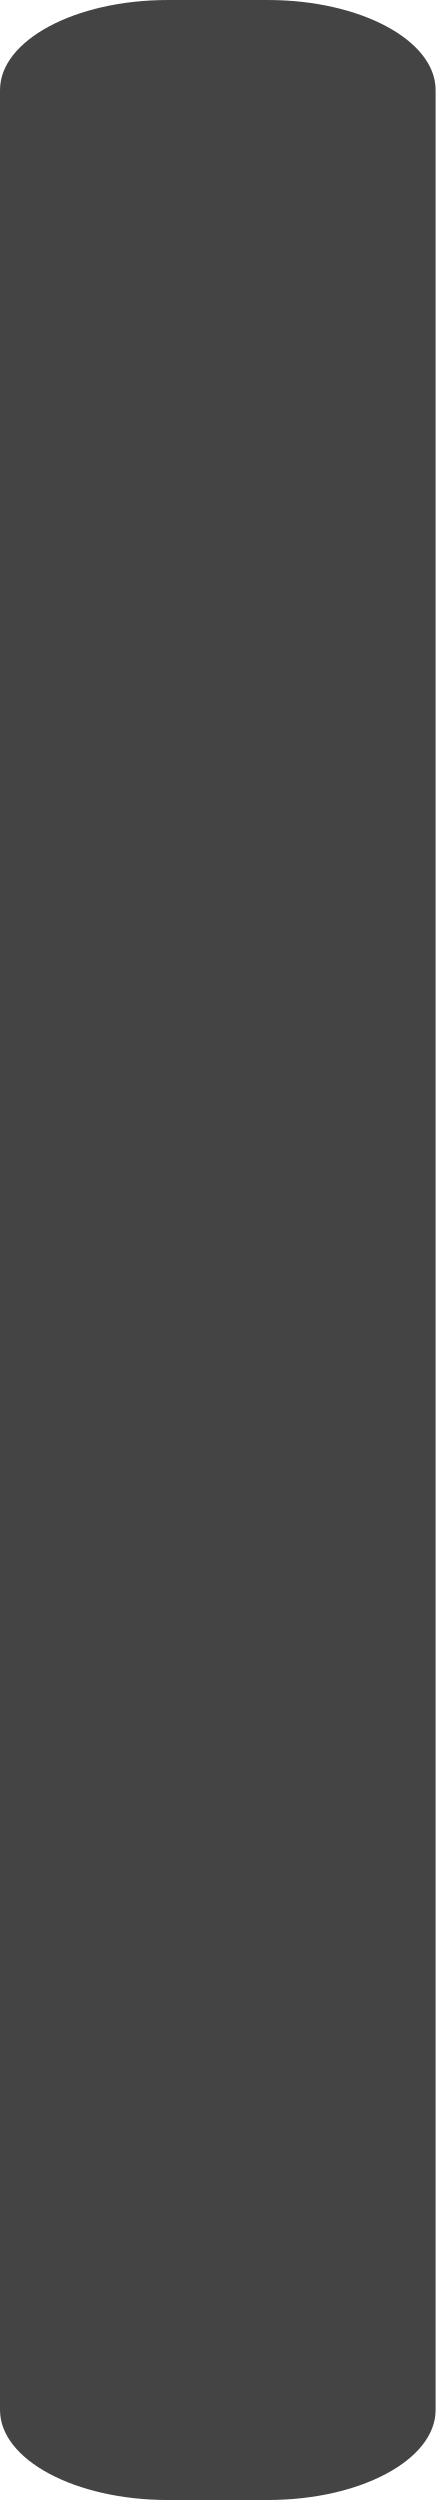
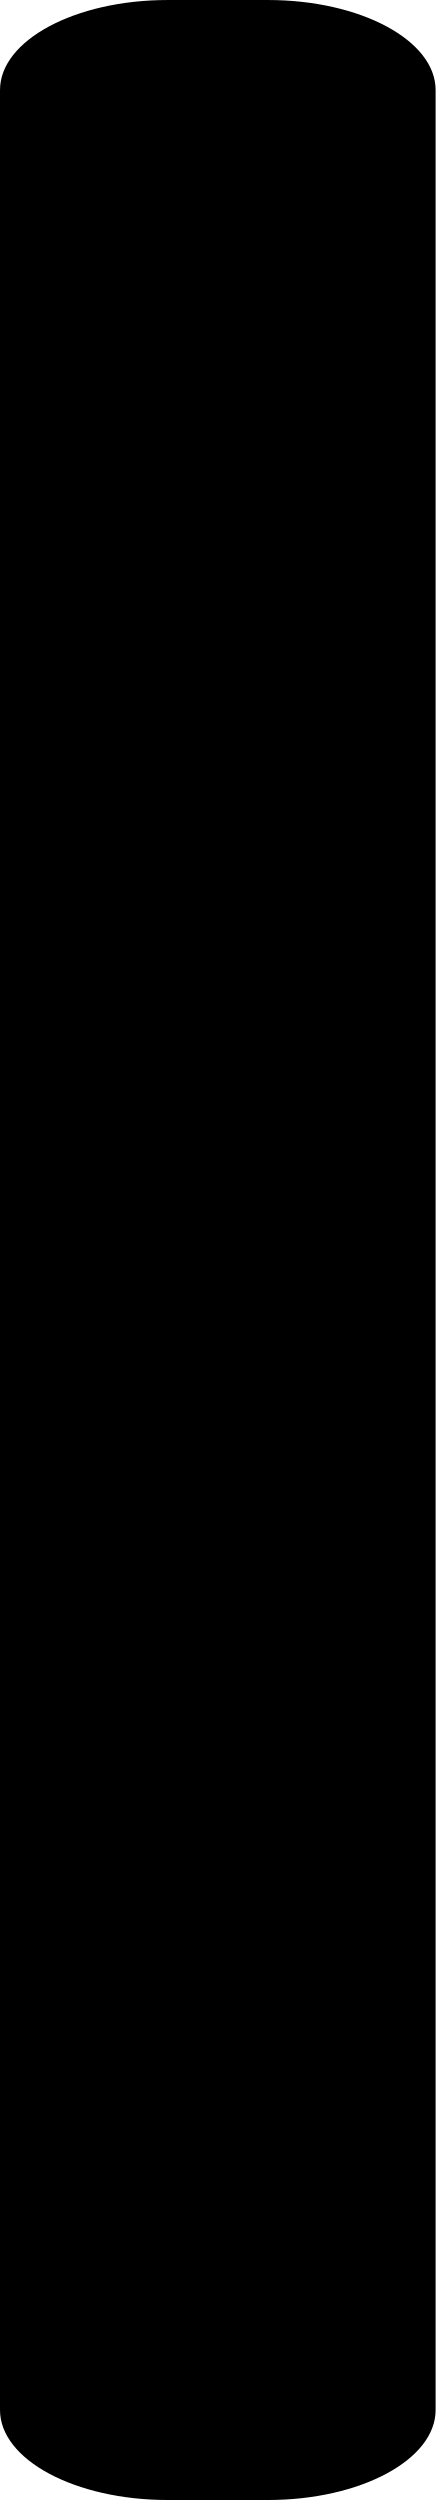
<svg xmlns="http://www.w3.org/2000/svg" width="2.3mm" height="13.2mm" viewBox="0 0 2.3 13.2" version="1.1" id="svg1579">
  <defs id="defs1573" />
  <g id="layer1" transform="translate(-157.0332,-105.66)">
    <g transform="matrix(0.2566177,0,0,-0.2566177,-287.893,711.0109)" id="g1558">
-       <g transform="matrix(1.011826,0,0,0.4089325,1737.261,2358.96)" id="g6763">
-         <path id="path6765" style="fill:#444444;fill-opacity:1;fill-rule:nonzero;stroke:none" d="M 0,0 H 2.036 C 3.92,0 5.447,-2.028 5.447,-4.529 v -116.729 c 0,-2.502 -1.527,-4.529 -3.411,-4.529 H 0 c -1.884,0 -3.411,2.027 -3.411,4.529 V -4.529 C -3.411,-2.028 -1.884,0 0,0" />
+       <g transform="matrix(1.011826,0,0,0.4089325,1737.261,2358.96)" id="g6763" style="fill:#000000">
+         <path id="path6765" style="fill:#000000;fill-opacity:1;fill-rule:nonzero;stroke:none" d="M 0,0 H 2.036 C 3.92,0 5.447,-2.028 5.447,-4.529 v -116.729 c 0,-2.502 -1.527,-4.529 -3.411,-4.529 H 0 c -1.884,0 -3.411,2.027 -3.411,4.529 V -4.529 C -3.411,-2.028 -1.884,0 0,0" />
      </g>
    </g>
  </g>
</svg>
